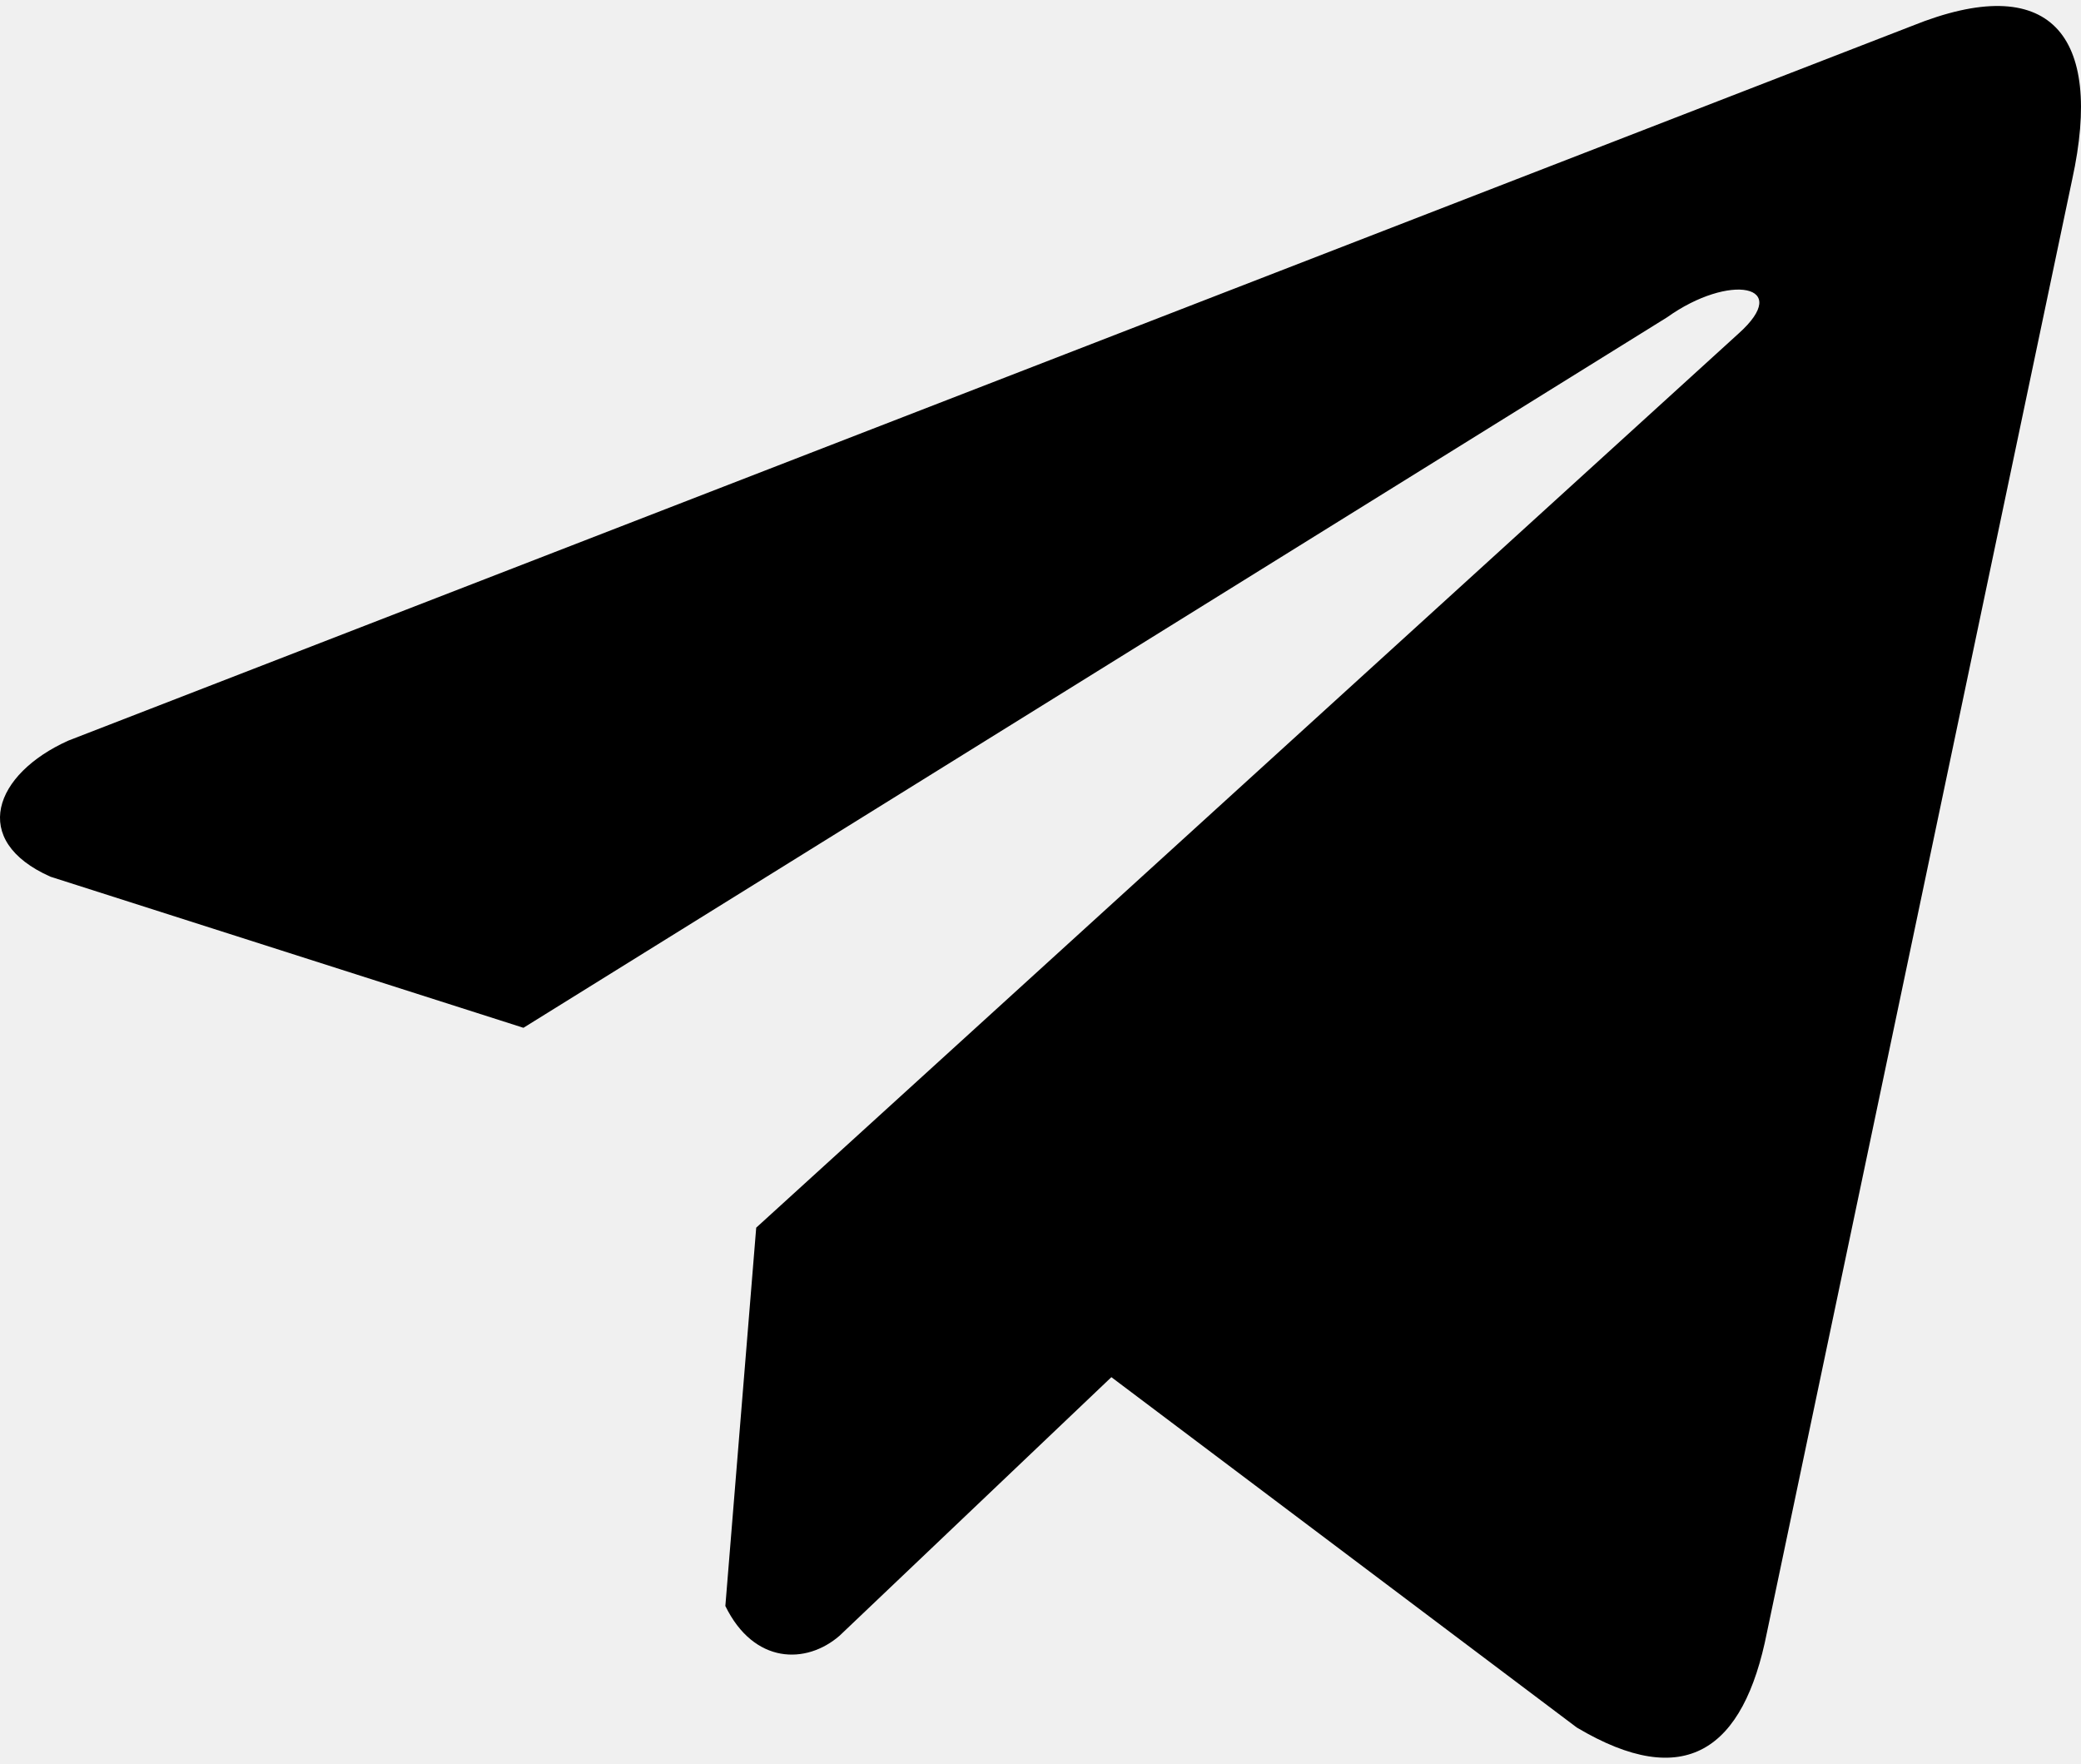
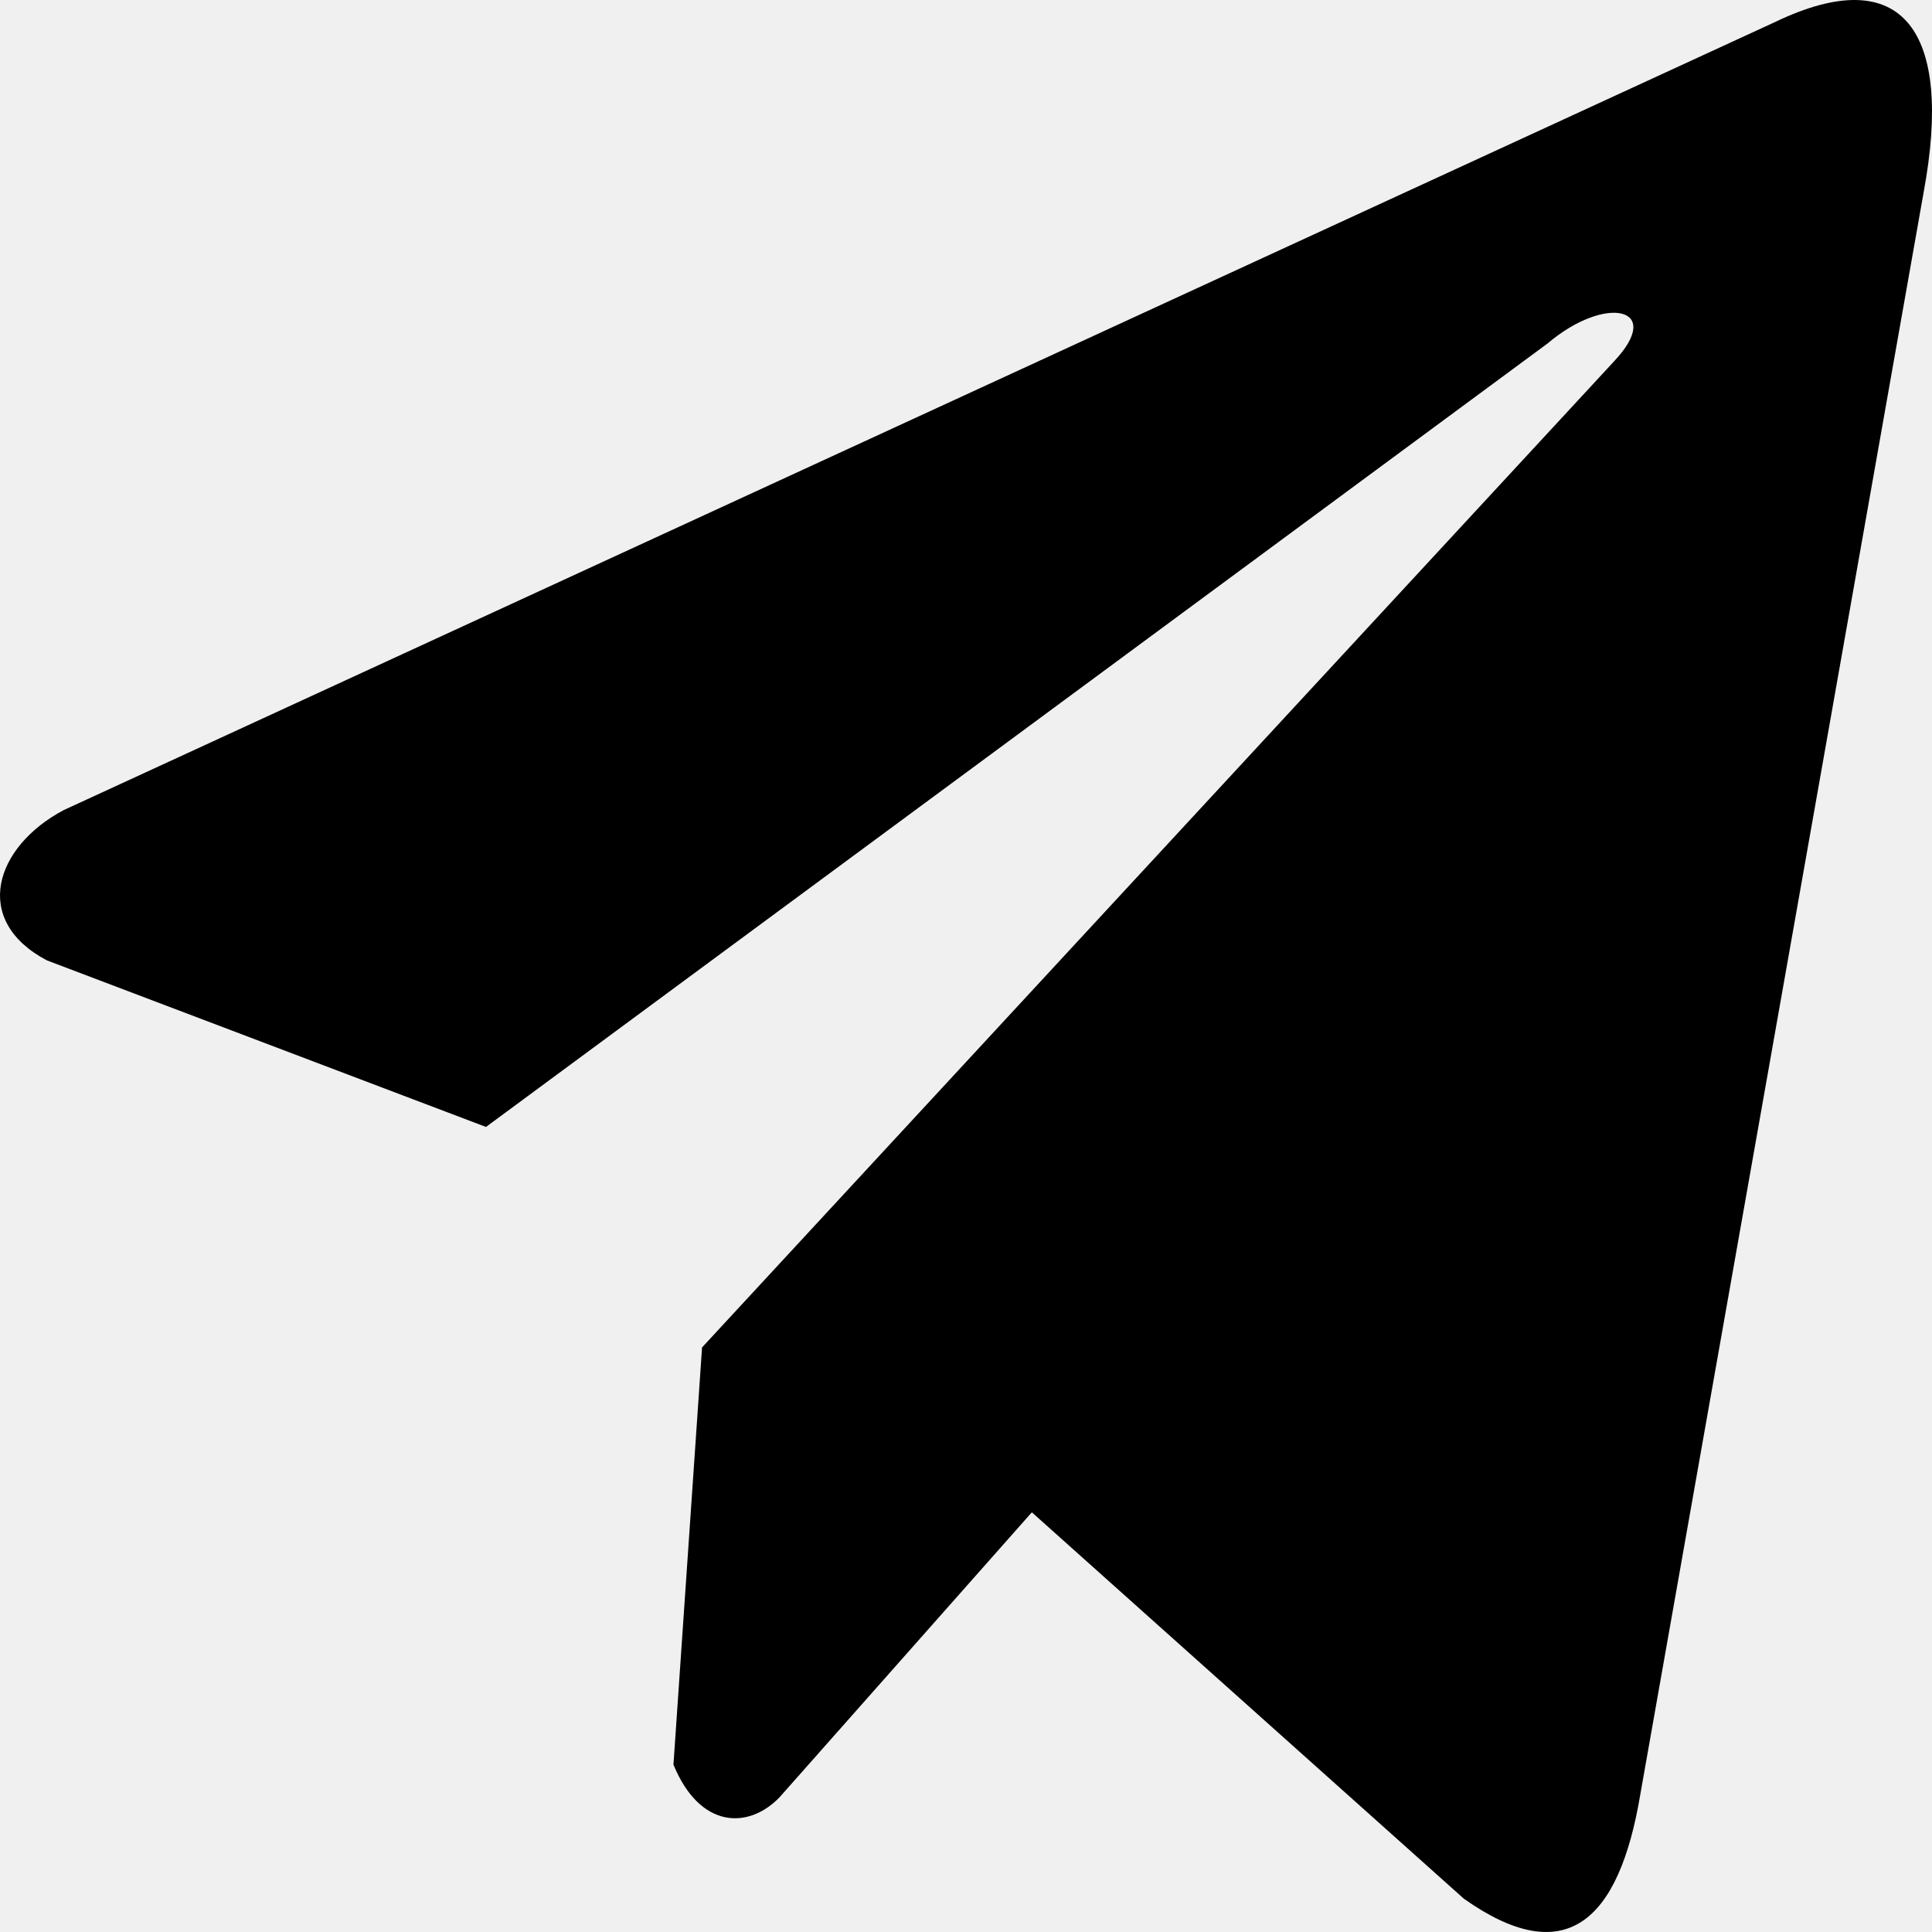
- <svg xmlns="http://www.w3.org/2000/svg" width="118" height="100" viewBox="0 0 118 100" fill="none">
-   <path d="M108.421 1.468L3.878 41.991C-0.329 43.878 -1.752 47.657 2.861 49.708L29.681 58.275L94.528 17.992C98.068 15.463 101.693 16.137 98.574 18.919L42.88 69.607L41.13 91.058C42.75 94.37 45.718 94.386 47.61 92.74L63.019 78.084L89.409 97.948C95.538 101.595 98.873 99.241 100.192 92.556L117.501 10.171C119.298 1.941 116.233 -1.684 108.421 1.468Z" fill="black" />
+ <svg xmlns="http://www.w3.org/2000/svg" width="26" height="26" viewBox="0 0 26 26" fill="none">
+   <g clip-path="url(#clip0_242_6)">
+     <path d="M23.889 0.296L0.855 10.903C-0.072 11.397 -0.386 12.387 0.63 12.924L6.54 15.166L20.828 4.621C21.608 3.959 22.407 4.135 21.72 4.864L9.448 18.133L9.063 23.748C9.42 24.615 10.073 24.619 10.49 24.188L13.886 20.352L19.7 25.552C21.051 26.506 21.785 25.89 22.076 24.14L25.89 2.574C26.286 0.419 25.611 -0.53 23.889 0.296Z" fill="black" />
+   </g>
+   <defs>
+     <clipPath id="clip0_242_6">
+       <rect width="26" height="26" fill="white" />
+     </clipPath>
+   </defs>
</svg>
